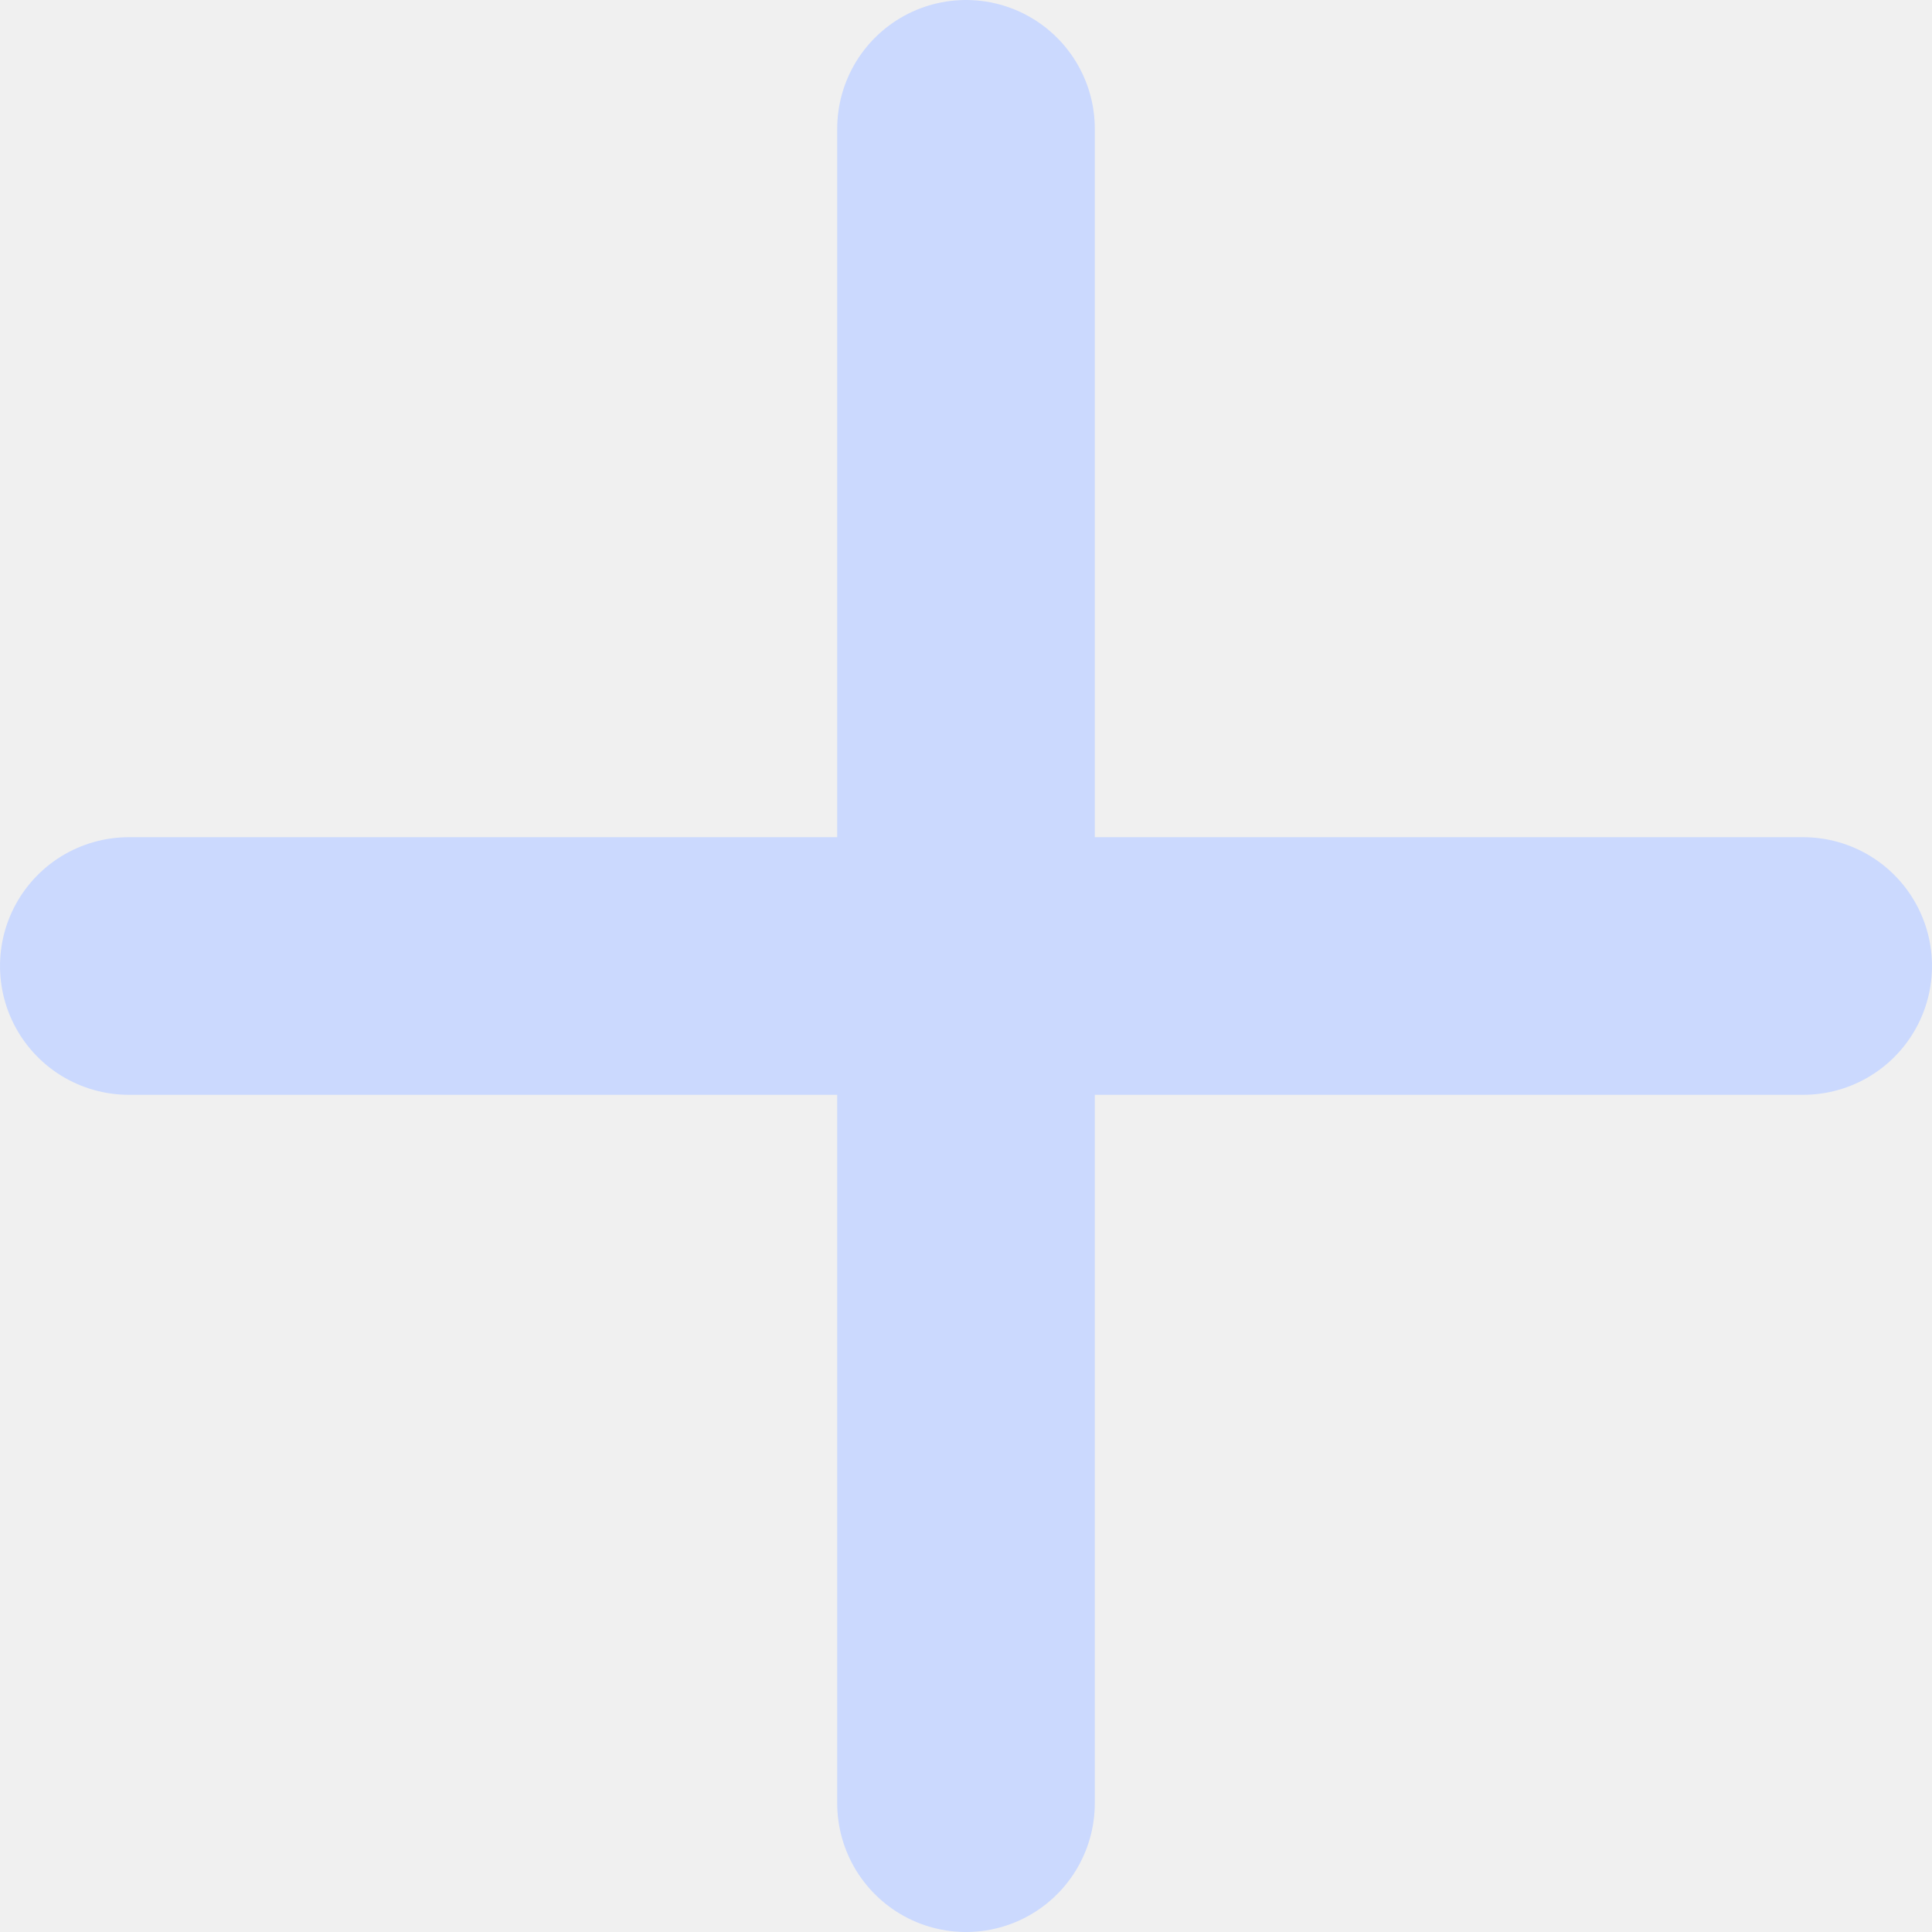
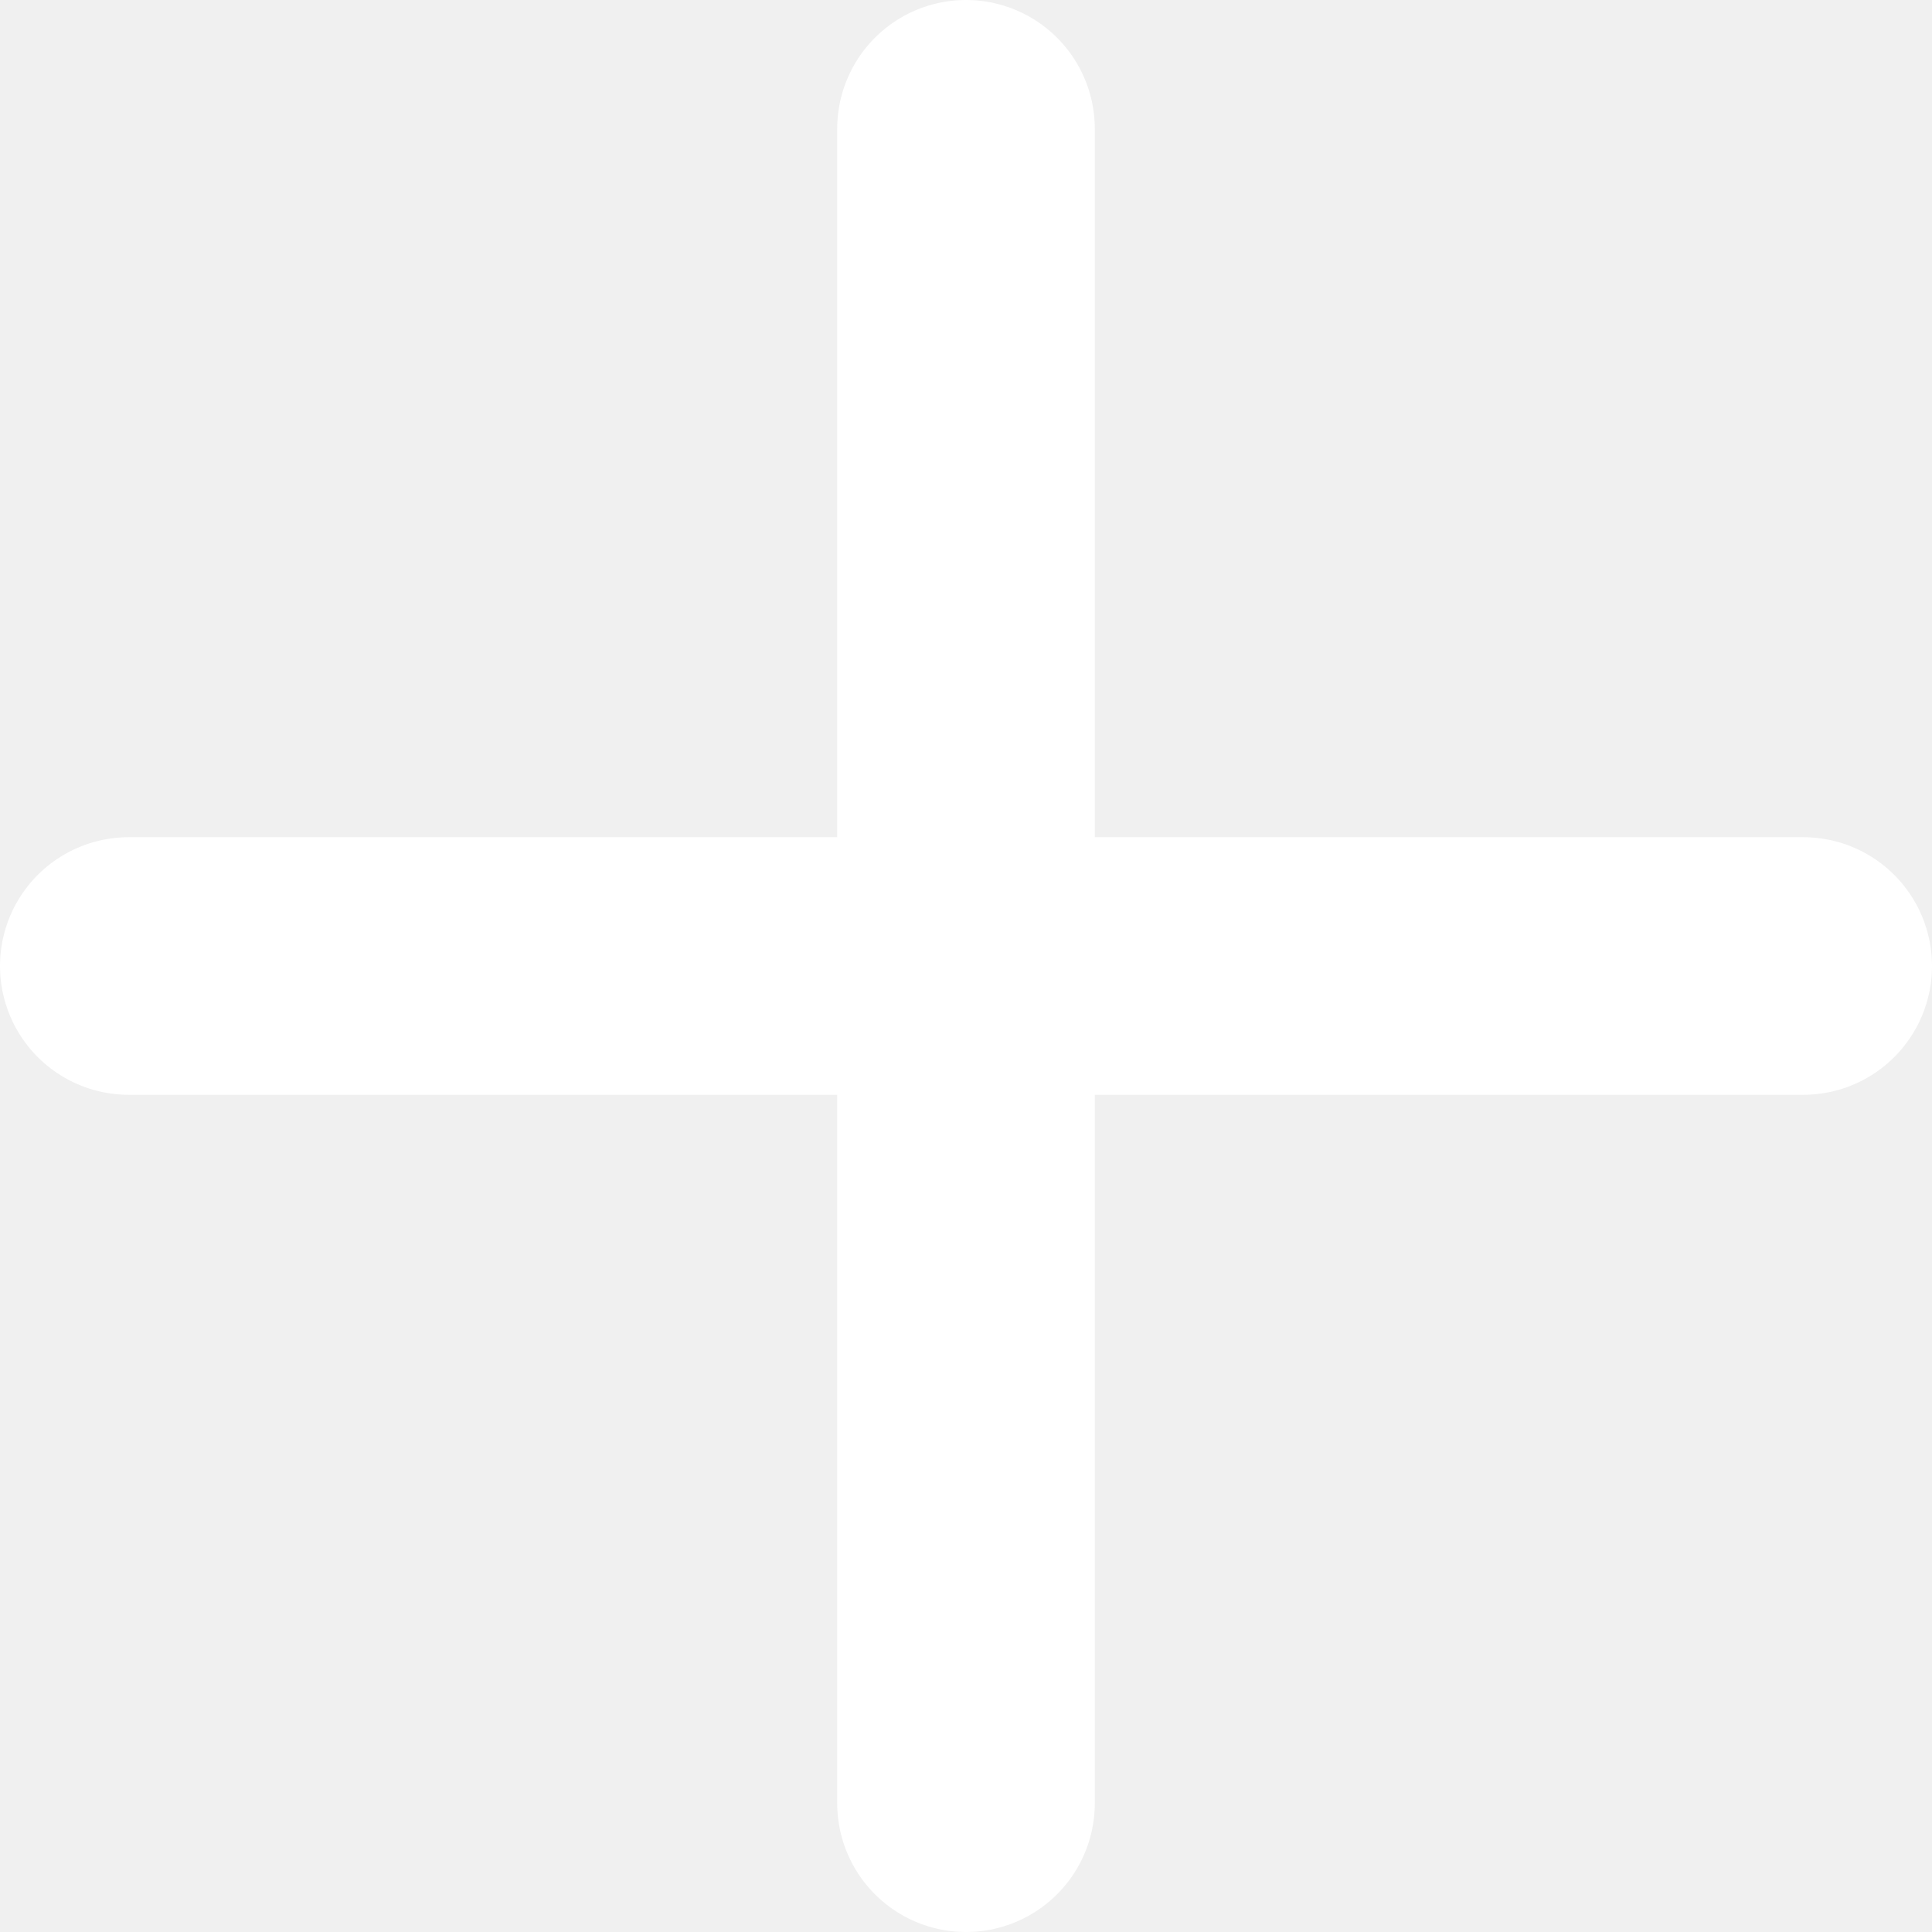
<svg xmlns="http://www.w3.org/2000/svg" width="15" height="15" viewBox="0 0 15 15">
  <g id="AddTab" transform="translate(-746 -13.5)">
-     <line id="Line_37" data-name="Line 37" y2="13" transform="translate(753.5 14.5)" fill="none" stroke="#cbd9fe" stroke-linecap="round" stroke-width="2" />
-     <line id="Line_38" data-name="Line 38" y2="13" transform="translate(760 21) rotate(90)" fill="none" stroke="#cbd9fe" stroke-linecap="round" stroke-width="2" />
+     <line id="Line_37" data-name="Line 37" y2="13" transform="translate(753.5 14.5)" fill="none" stroke="#ffffff" stroke-linecap="round" stroke-width="2" />
+     <line id="Line_38" data-name="Line 38" y2="13" transform="translate(760 21) rotate(90)" fill="none" stroke="#ffffff" stroke-linecap="round" stroke-width="2" />
  </g>
</svg>
